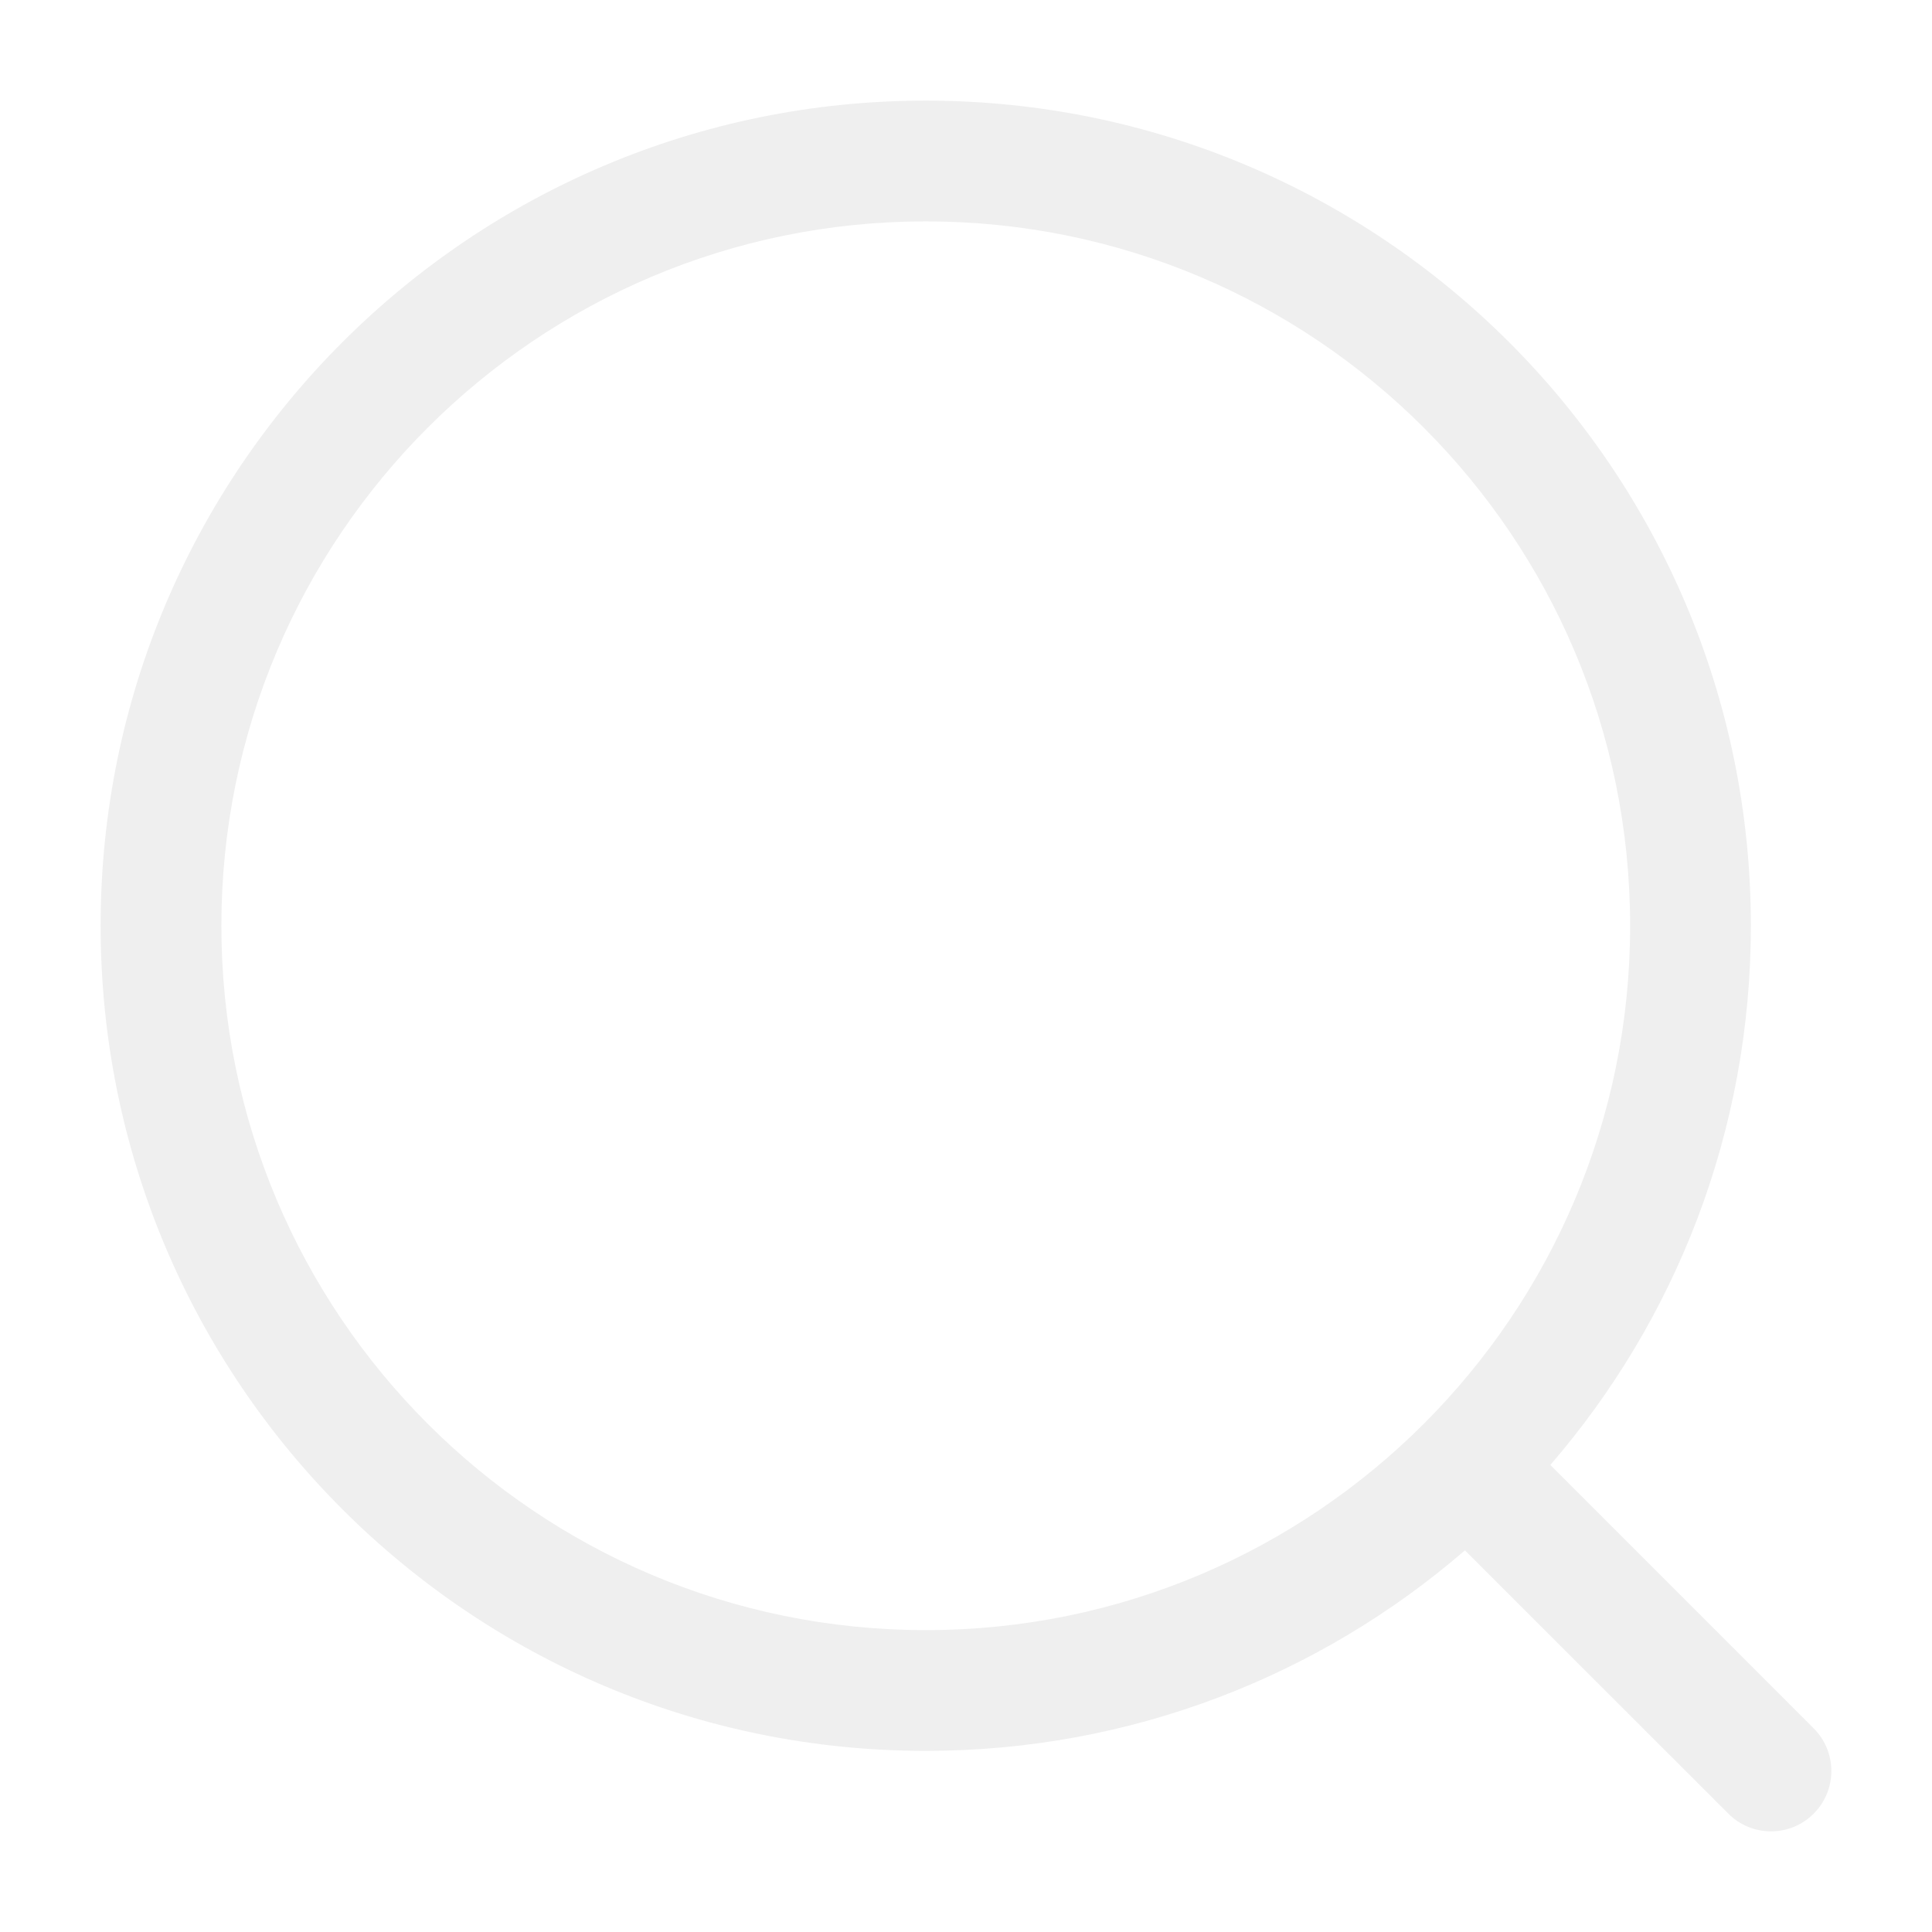
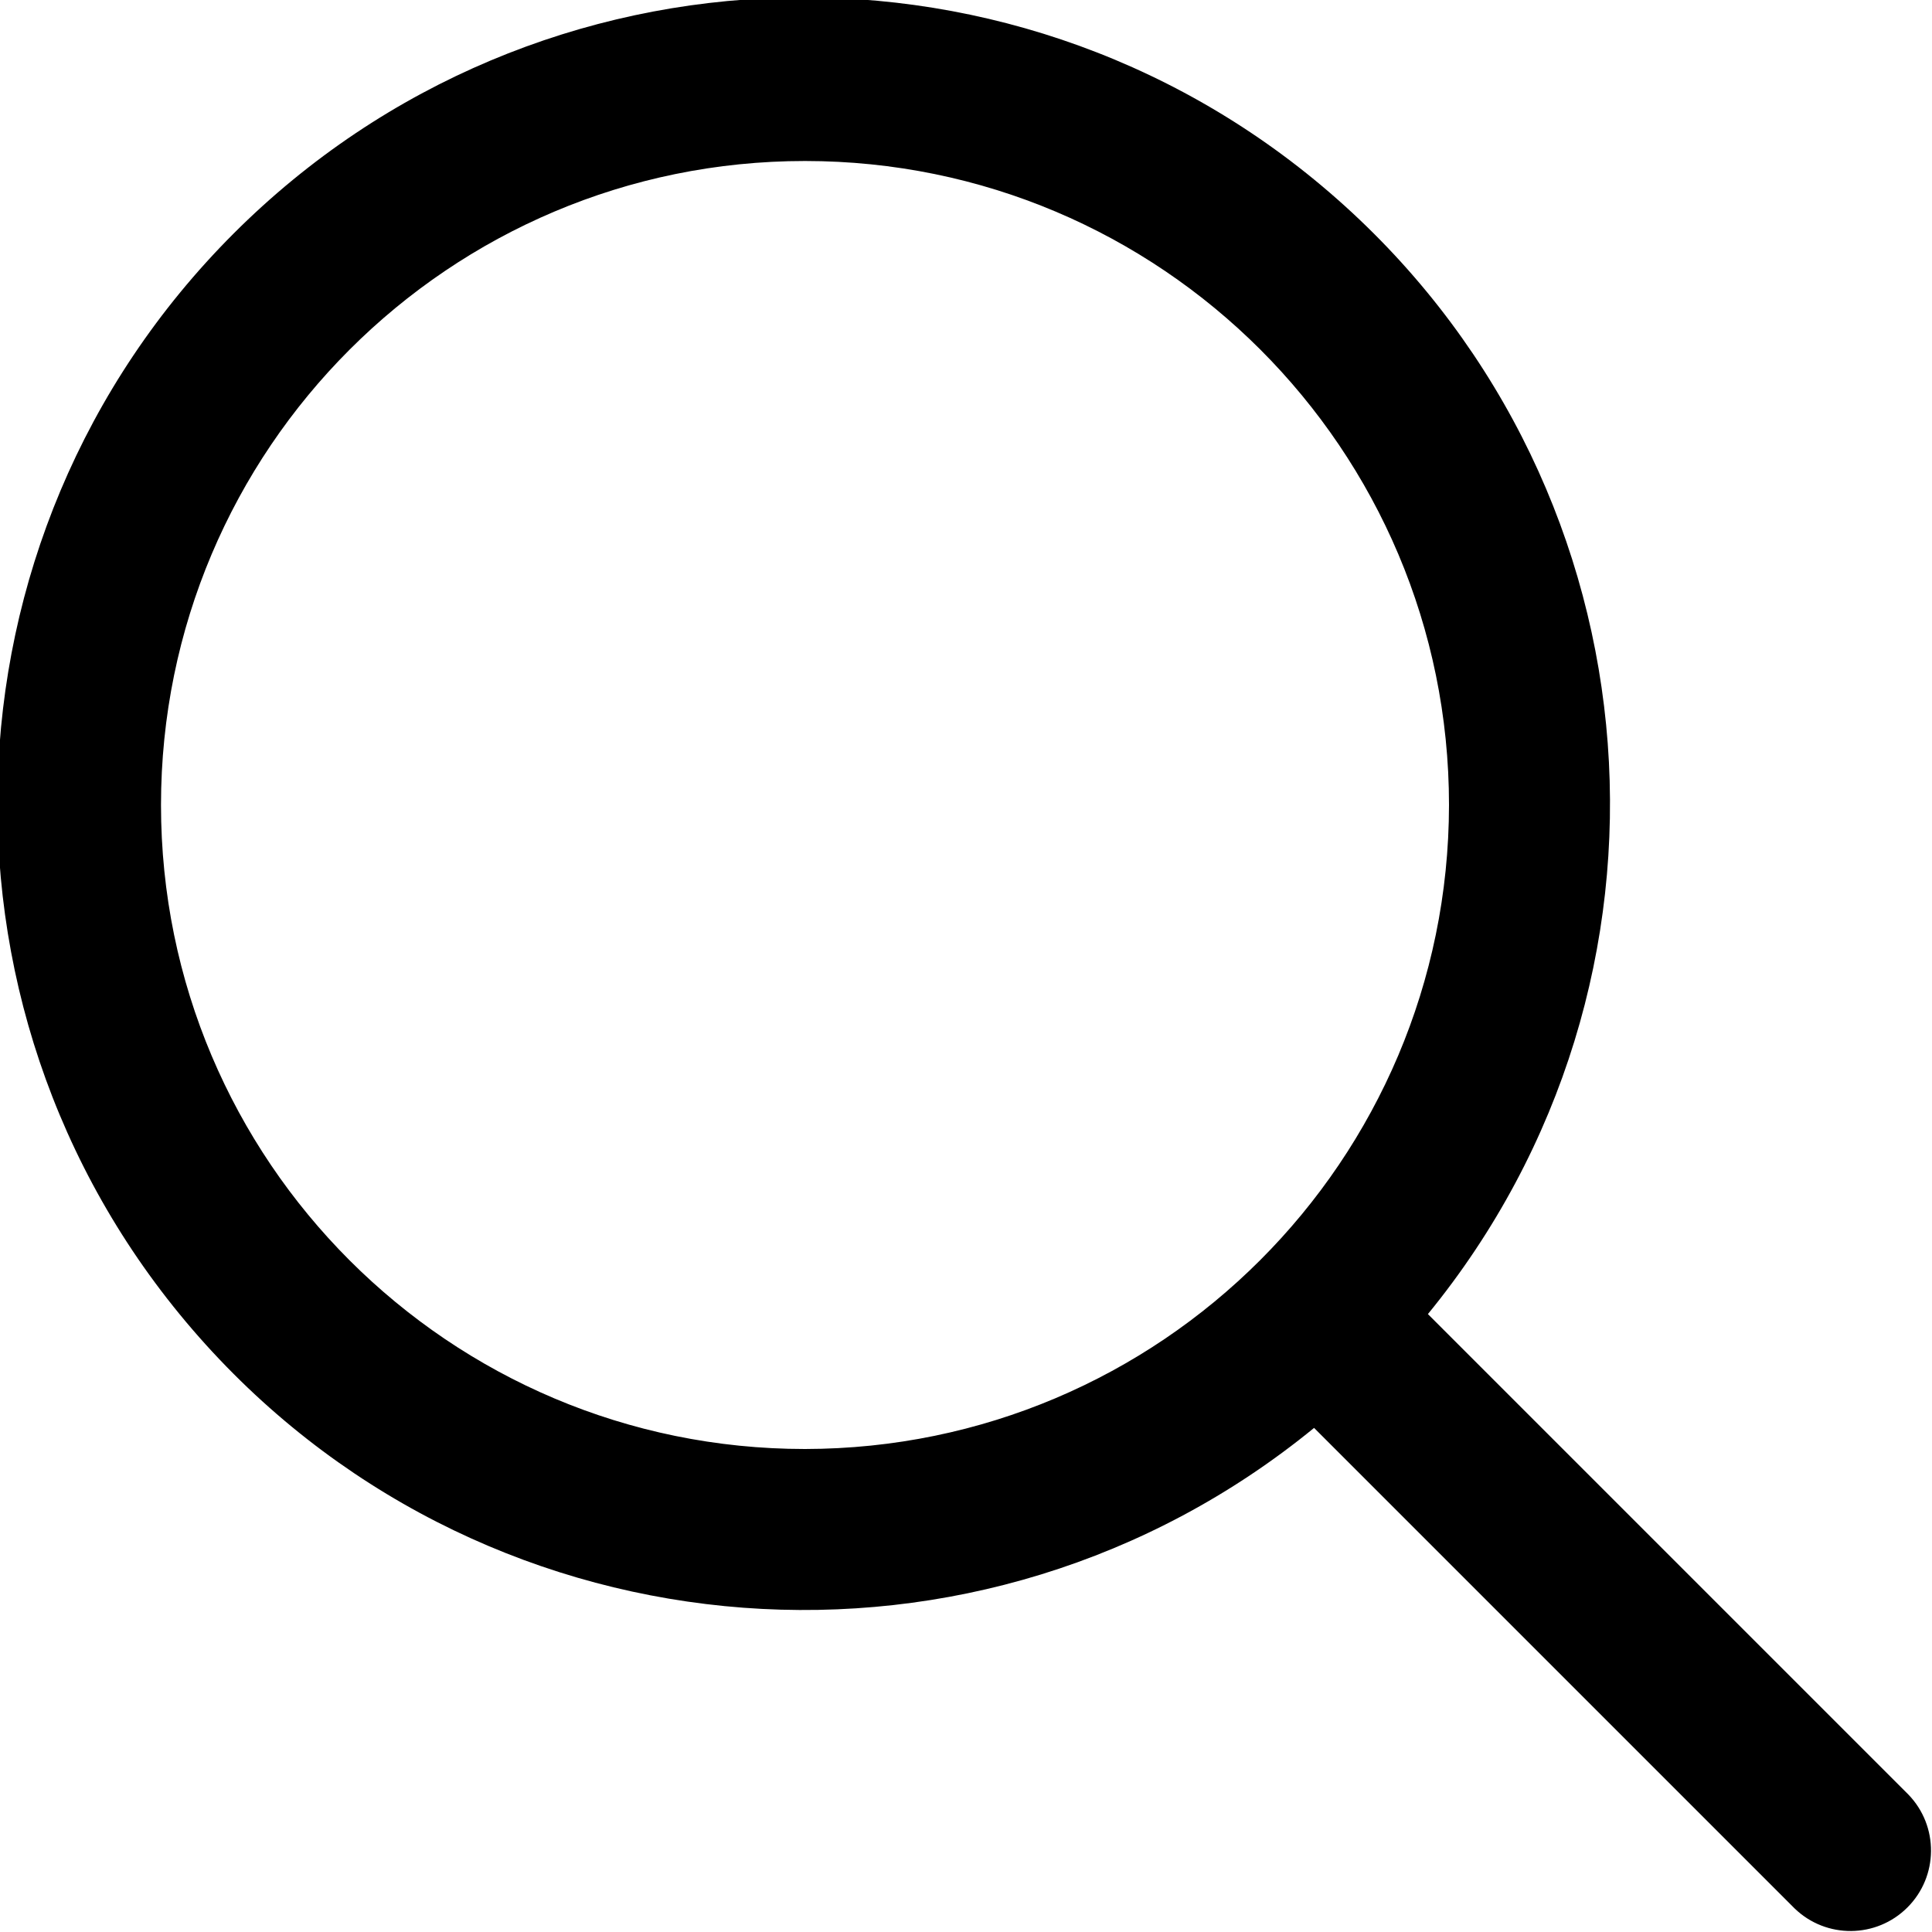
- <svg xmlns="http://www.w3.org/2000/svg" width="24" height="24" viewBox="0 0 24 24" fill="none">
-   <path fill-rule="evenodd" clip-rule="evenodd" d="M11.5 2.75C6.668 2.75 2.75 6.668 2.75 11.5C2.75 16.332 6.668 20.25 11.5 20.25C16.332 20.25 20.25 16.332 20.25 11.5C20.25 6.668 16.332 2.75 11.5 2.75ZM1.25 11.5C1.25 5.839 5.839 1.25 11.5 1.25C17.161 1.25 21.75 5.839 21.75 11.5C21.75 14.06 20.811 16.402 19.259 18.198L22.53 21.47C22.823 21.763 22.823 22.237 22.53 22.53C22.237 22.823 21.763 22.823 21.47 22.53L18.198 19.259C16.402 20.811 14.06 21.75 11.5 21.75C5.839 21.75 1.25 17.161 1.25 11.5Z" fill="#EFEFEF" />
+ <svg xmlns="http://www.w3.org/2000/svg" id="Outline" viewBox="0 0 24 24" width="512" height="512">
+   <path d="M23.707,22.293l-5.969-5.969a10.016,10.016,0,1,0-1.414,1.414l5.969,5.969a1,1,0,0,0,1.414-1.414ZM10,18a8,8,0,1,1,8-8A8.009,8.009,0,0,1,10,18Z" />
</svg>
